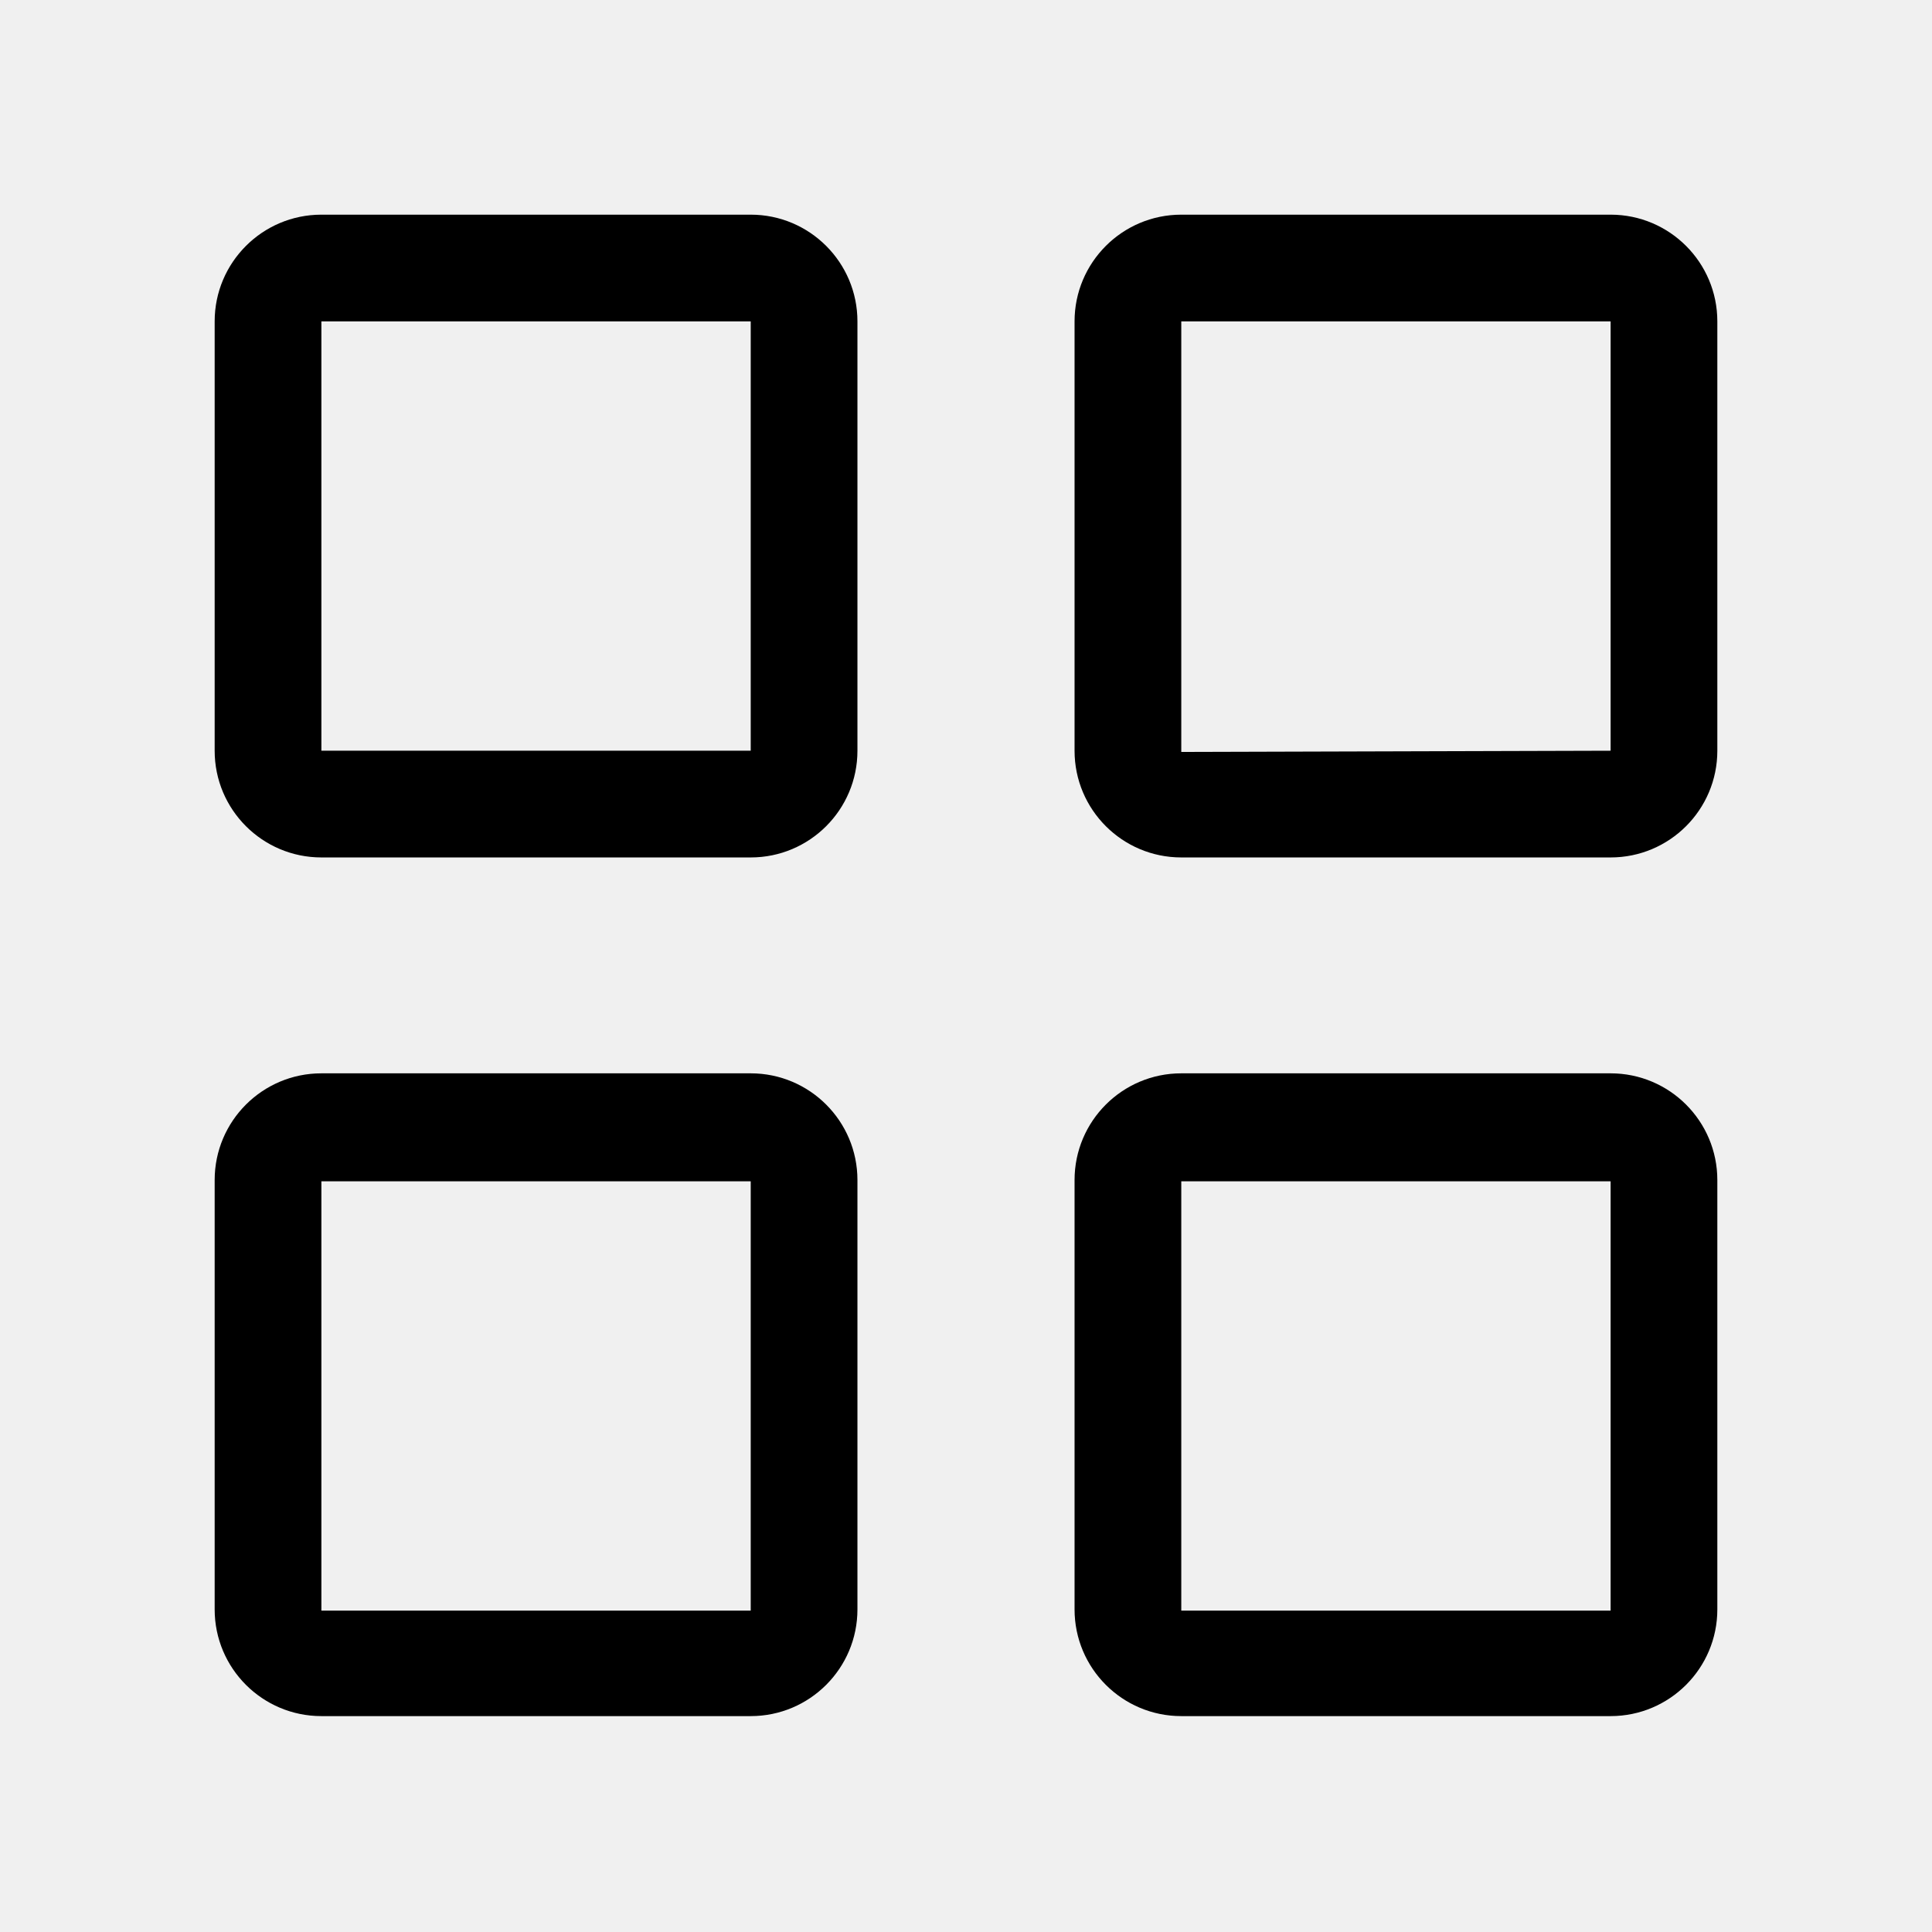
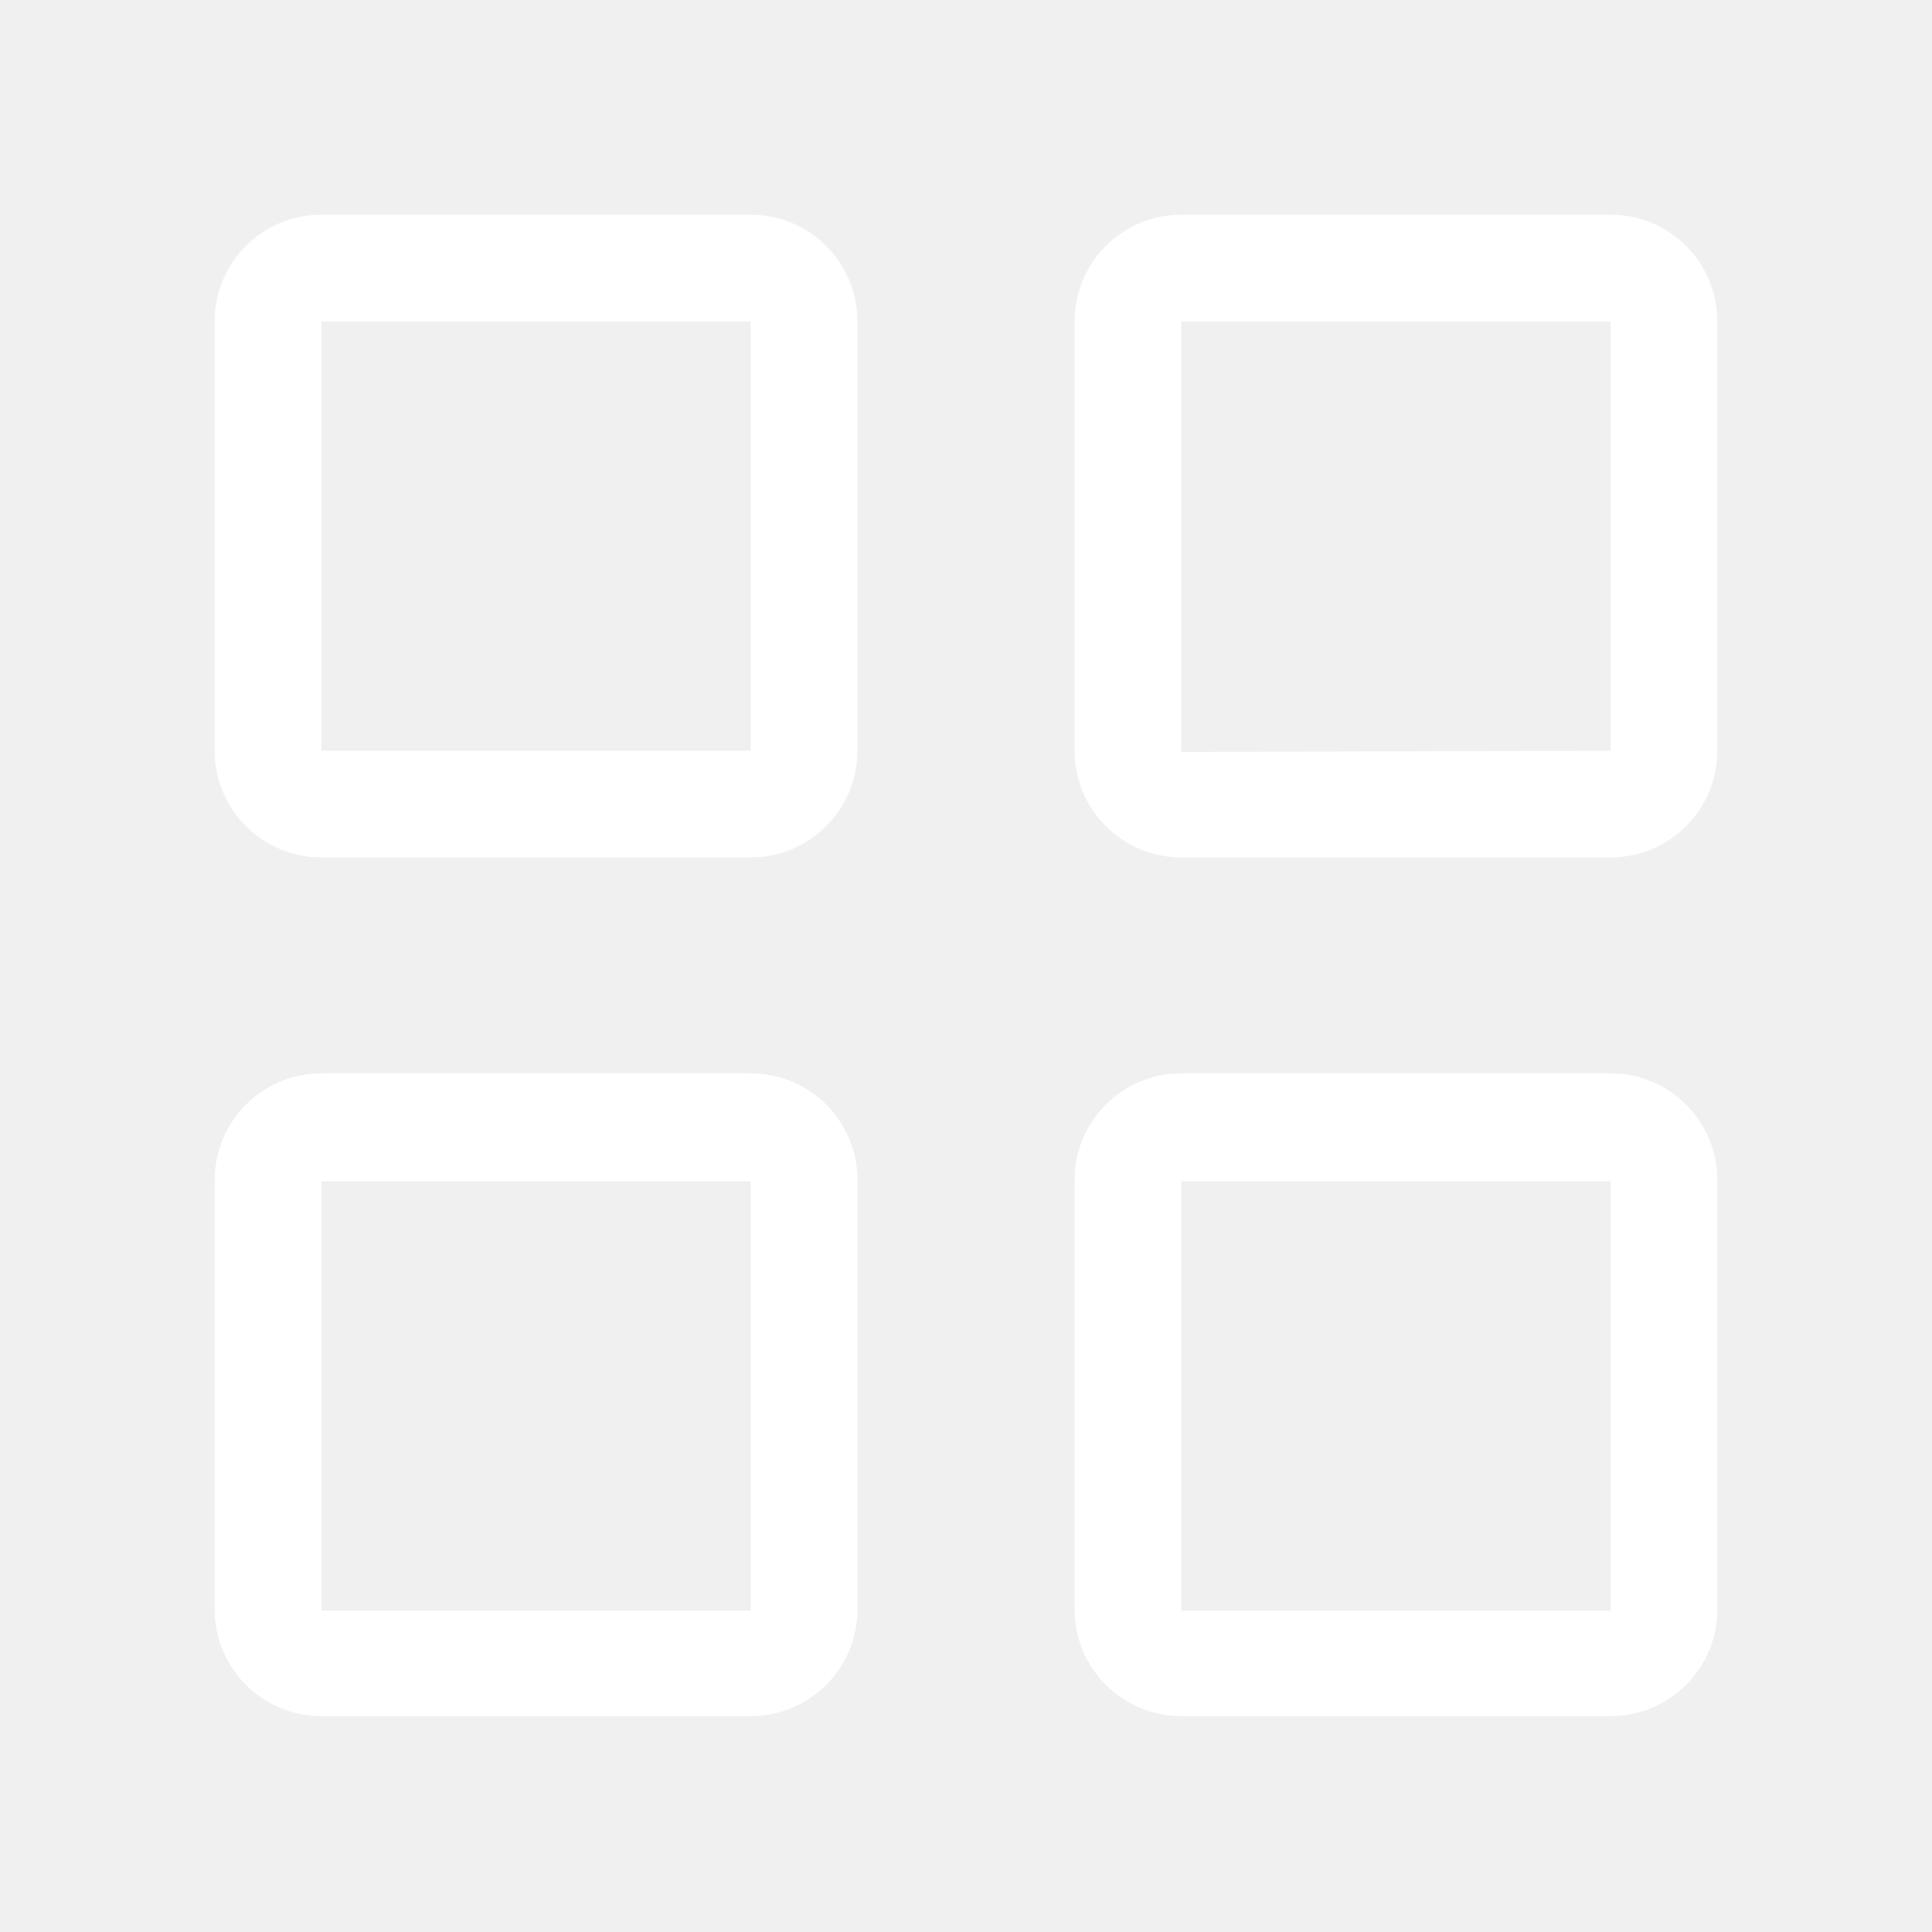
- <svg xmlns="http://www.w3.org/2000/svg" fill="#000000" width="35px" height="35px" viewBox="0 0 1.575 1.575" version="1.1" preserveAspectRatio="xMidYMid meet">
+ <svg xmlns="http://www.w3.org/2000/svg" fill="#ffffff" width="35px" height="35px" viewBox="0 0 1.575 1.575" version="1.1" preserveAspectRatio="xMidYMid meet">
  <path class="clr-i-outline clr-i-outline-path-1" d="M0.612 0.175H0.262a0.087 0.087 0 0 0 -0.087 0.087v0.35a0.087 0.087 0 0 0 0.087 0.087h0.35a0.087 0.087 0 0 0 0.087 -0.087V0.262a0.087 0.087 0 0 0 -0.087 -0.087ZM0.262 0.612V0.262h0.35v0.35Z" />
  <path class="clr-i-outline clr-i-outline-path-2" d="M1.313 0.175h-0.35a0.087 0.087 0 0 0 -0.087 0.087v0.35a0.087 0.087 0 0 0 0.087 0.087h0.35a0.087 0.087 0 0 0 0.087 -0.087V0.262a0.087 0.087 0 0 0 -0.087 -0.087Zm-0.35 0.438V0.262h0.35v0.35Z" />
  <path class="clr-i-outline clr-i-outline-path-3" d="M0.612 0.875H0.262a0.087 0.087 0 0 0 -0.087 0.087v0.35a0.087 0.087 0 0 0 0.087 0.087h0.35a0.087 0.087 0 0 0 0.087 -0.087v-0.35a0.087 0.087 0 0 0 -0.087 -0.087ZM0.262 1.313v-0.35h0.35v0.35Z" />
  <path class="clr-i-outline clr-i-outline-path-4" d="M1.313 0.875h-0.35a0.087 0.087 0 0 0 -0.087 0.087v0.35a0.087 0.087 0 0 0 0.087 0.087h0.35a0.087 0.087 0 0 0 0.087 -0.087v-0.35a0.087 0.087 0 0 0 -0.087 -0.087Zm-0.35 0.438v-0.35h0.35v0.35Z" />
  <path x="0" y="0" width="36" height="36" fill-opacity="0" d="M0 0H1.575V1.575H0V0z" />
</svg>
